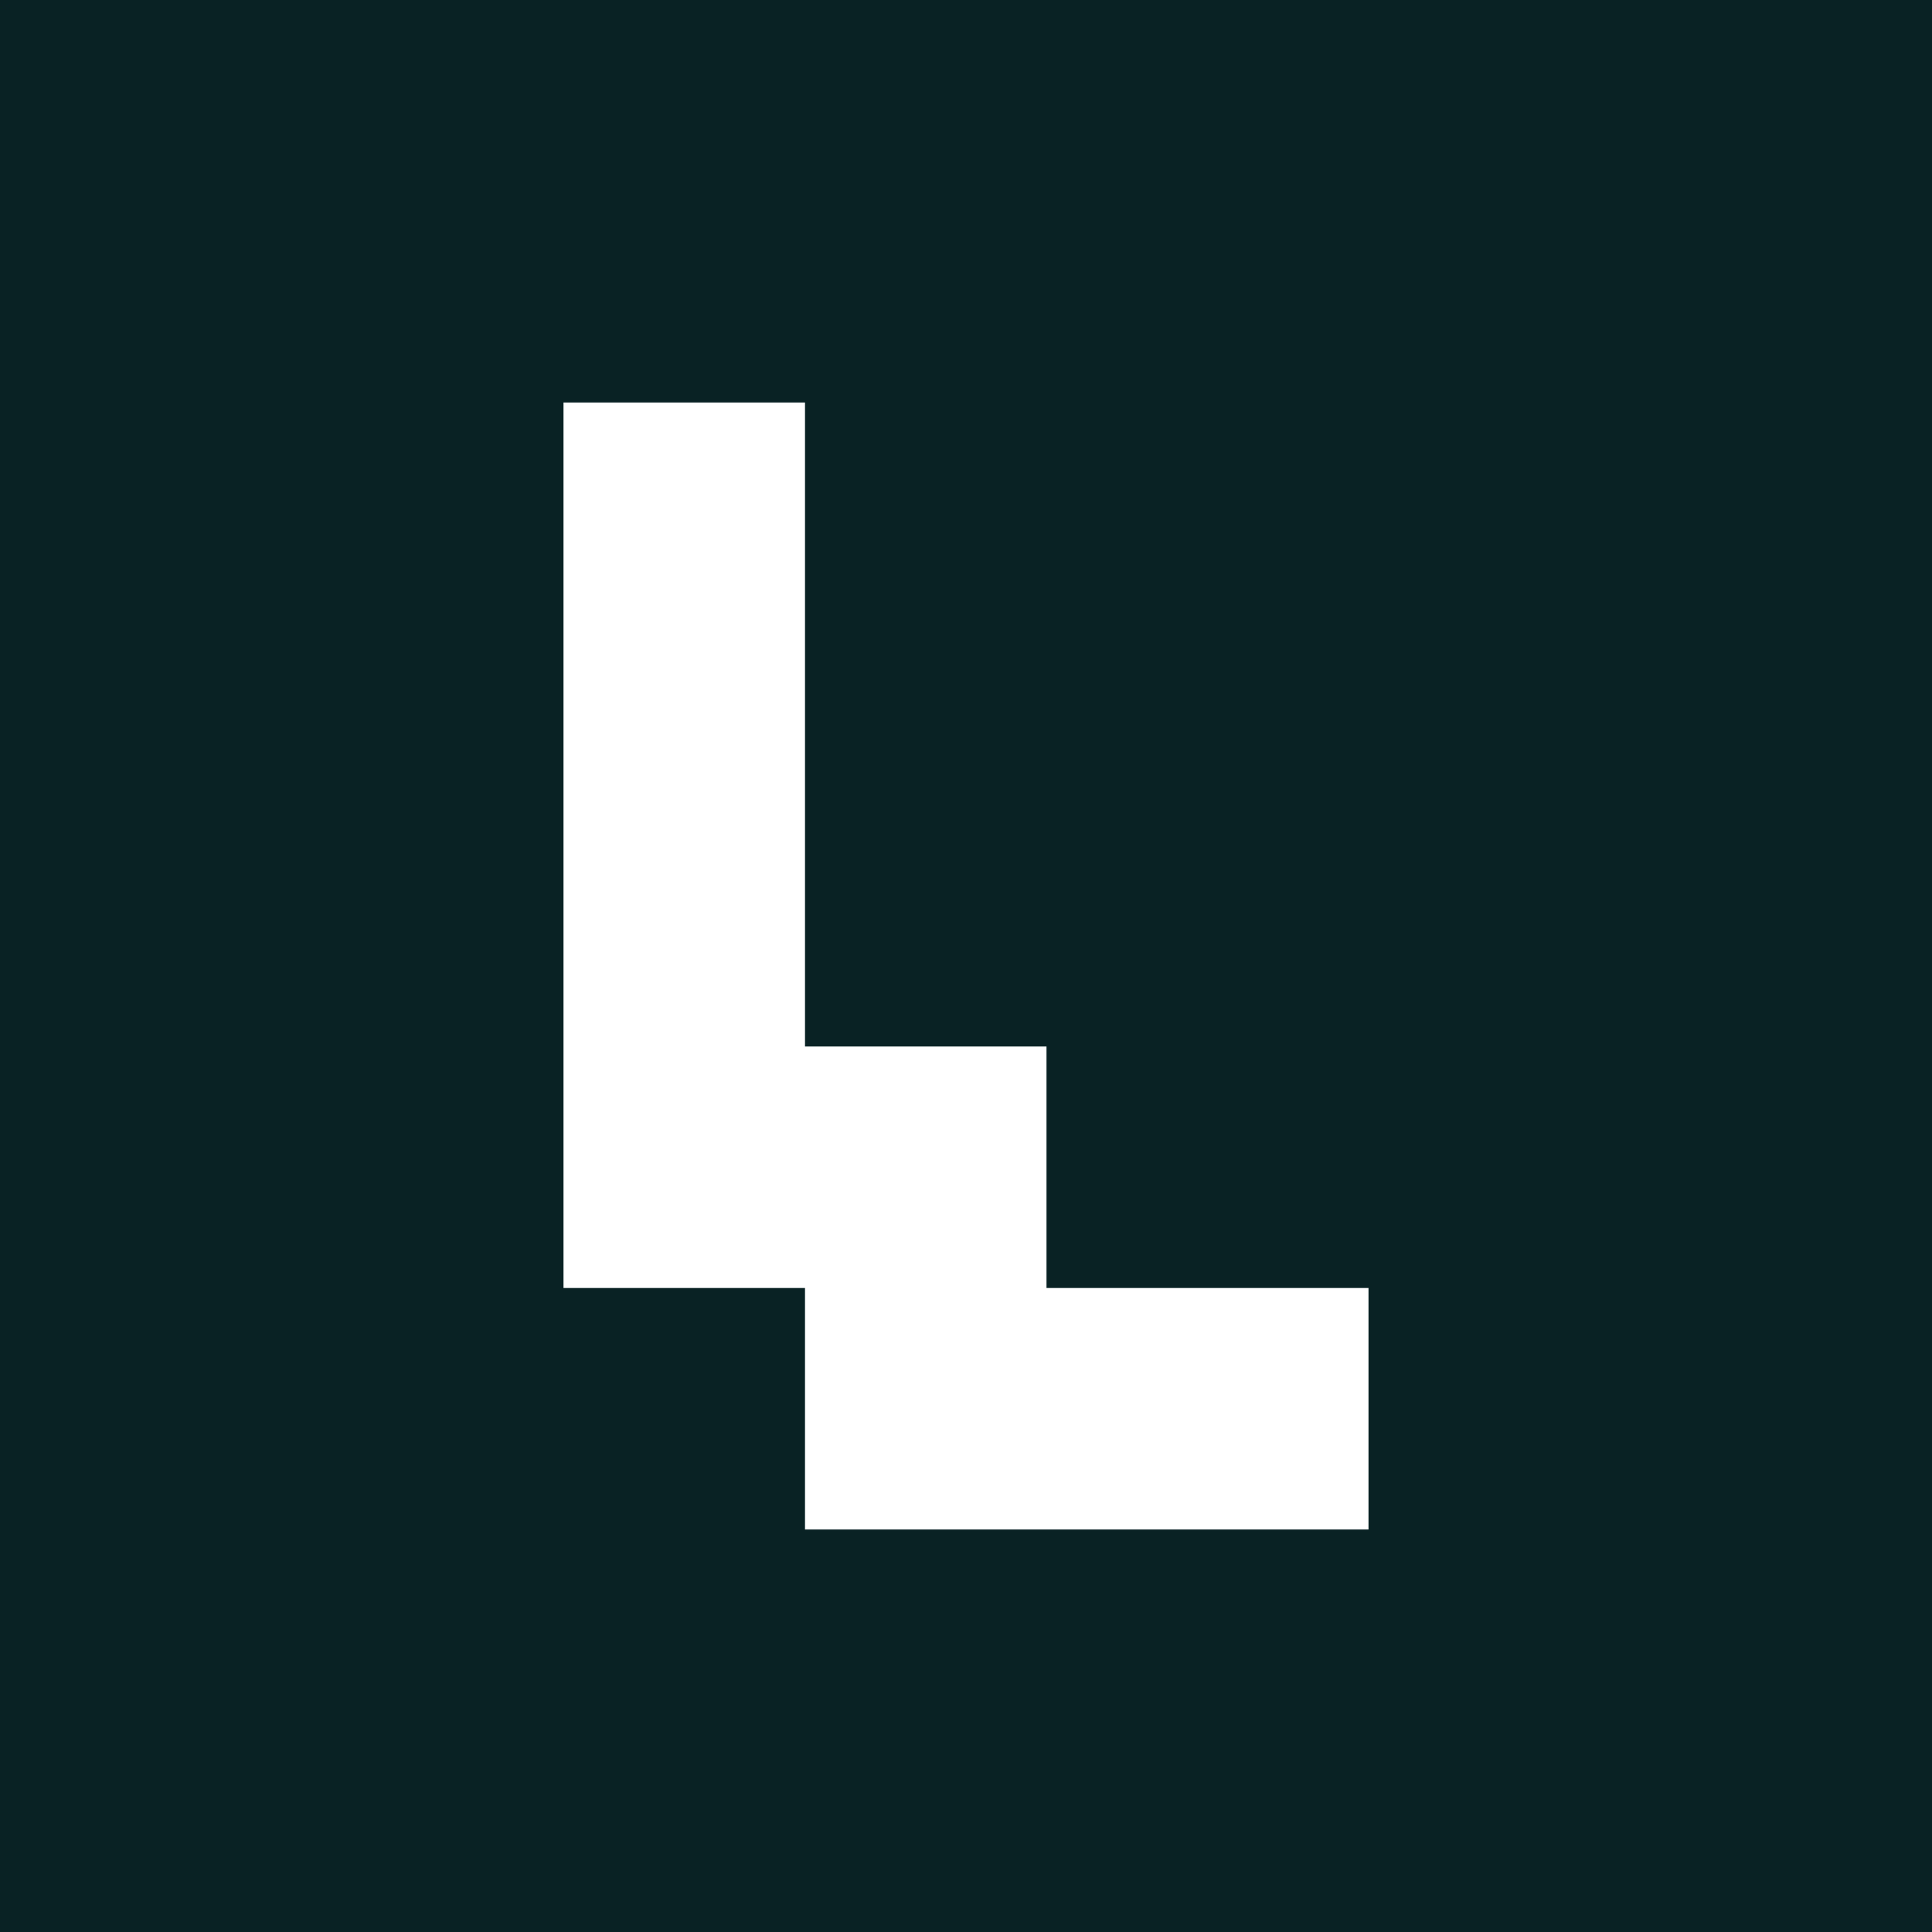
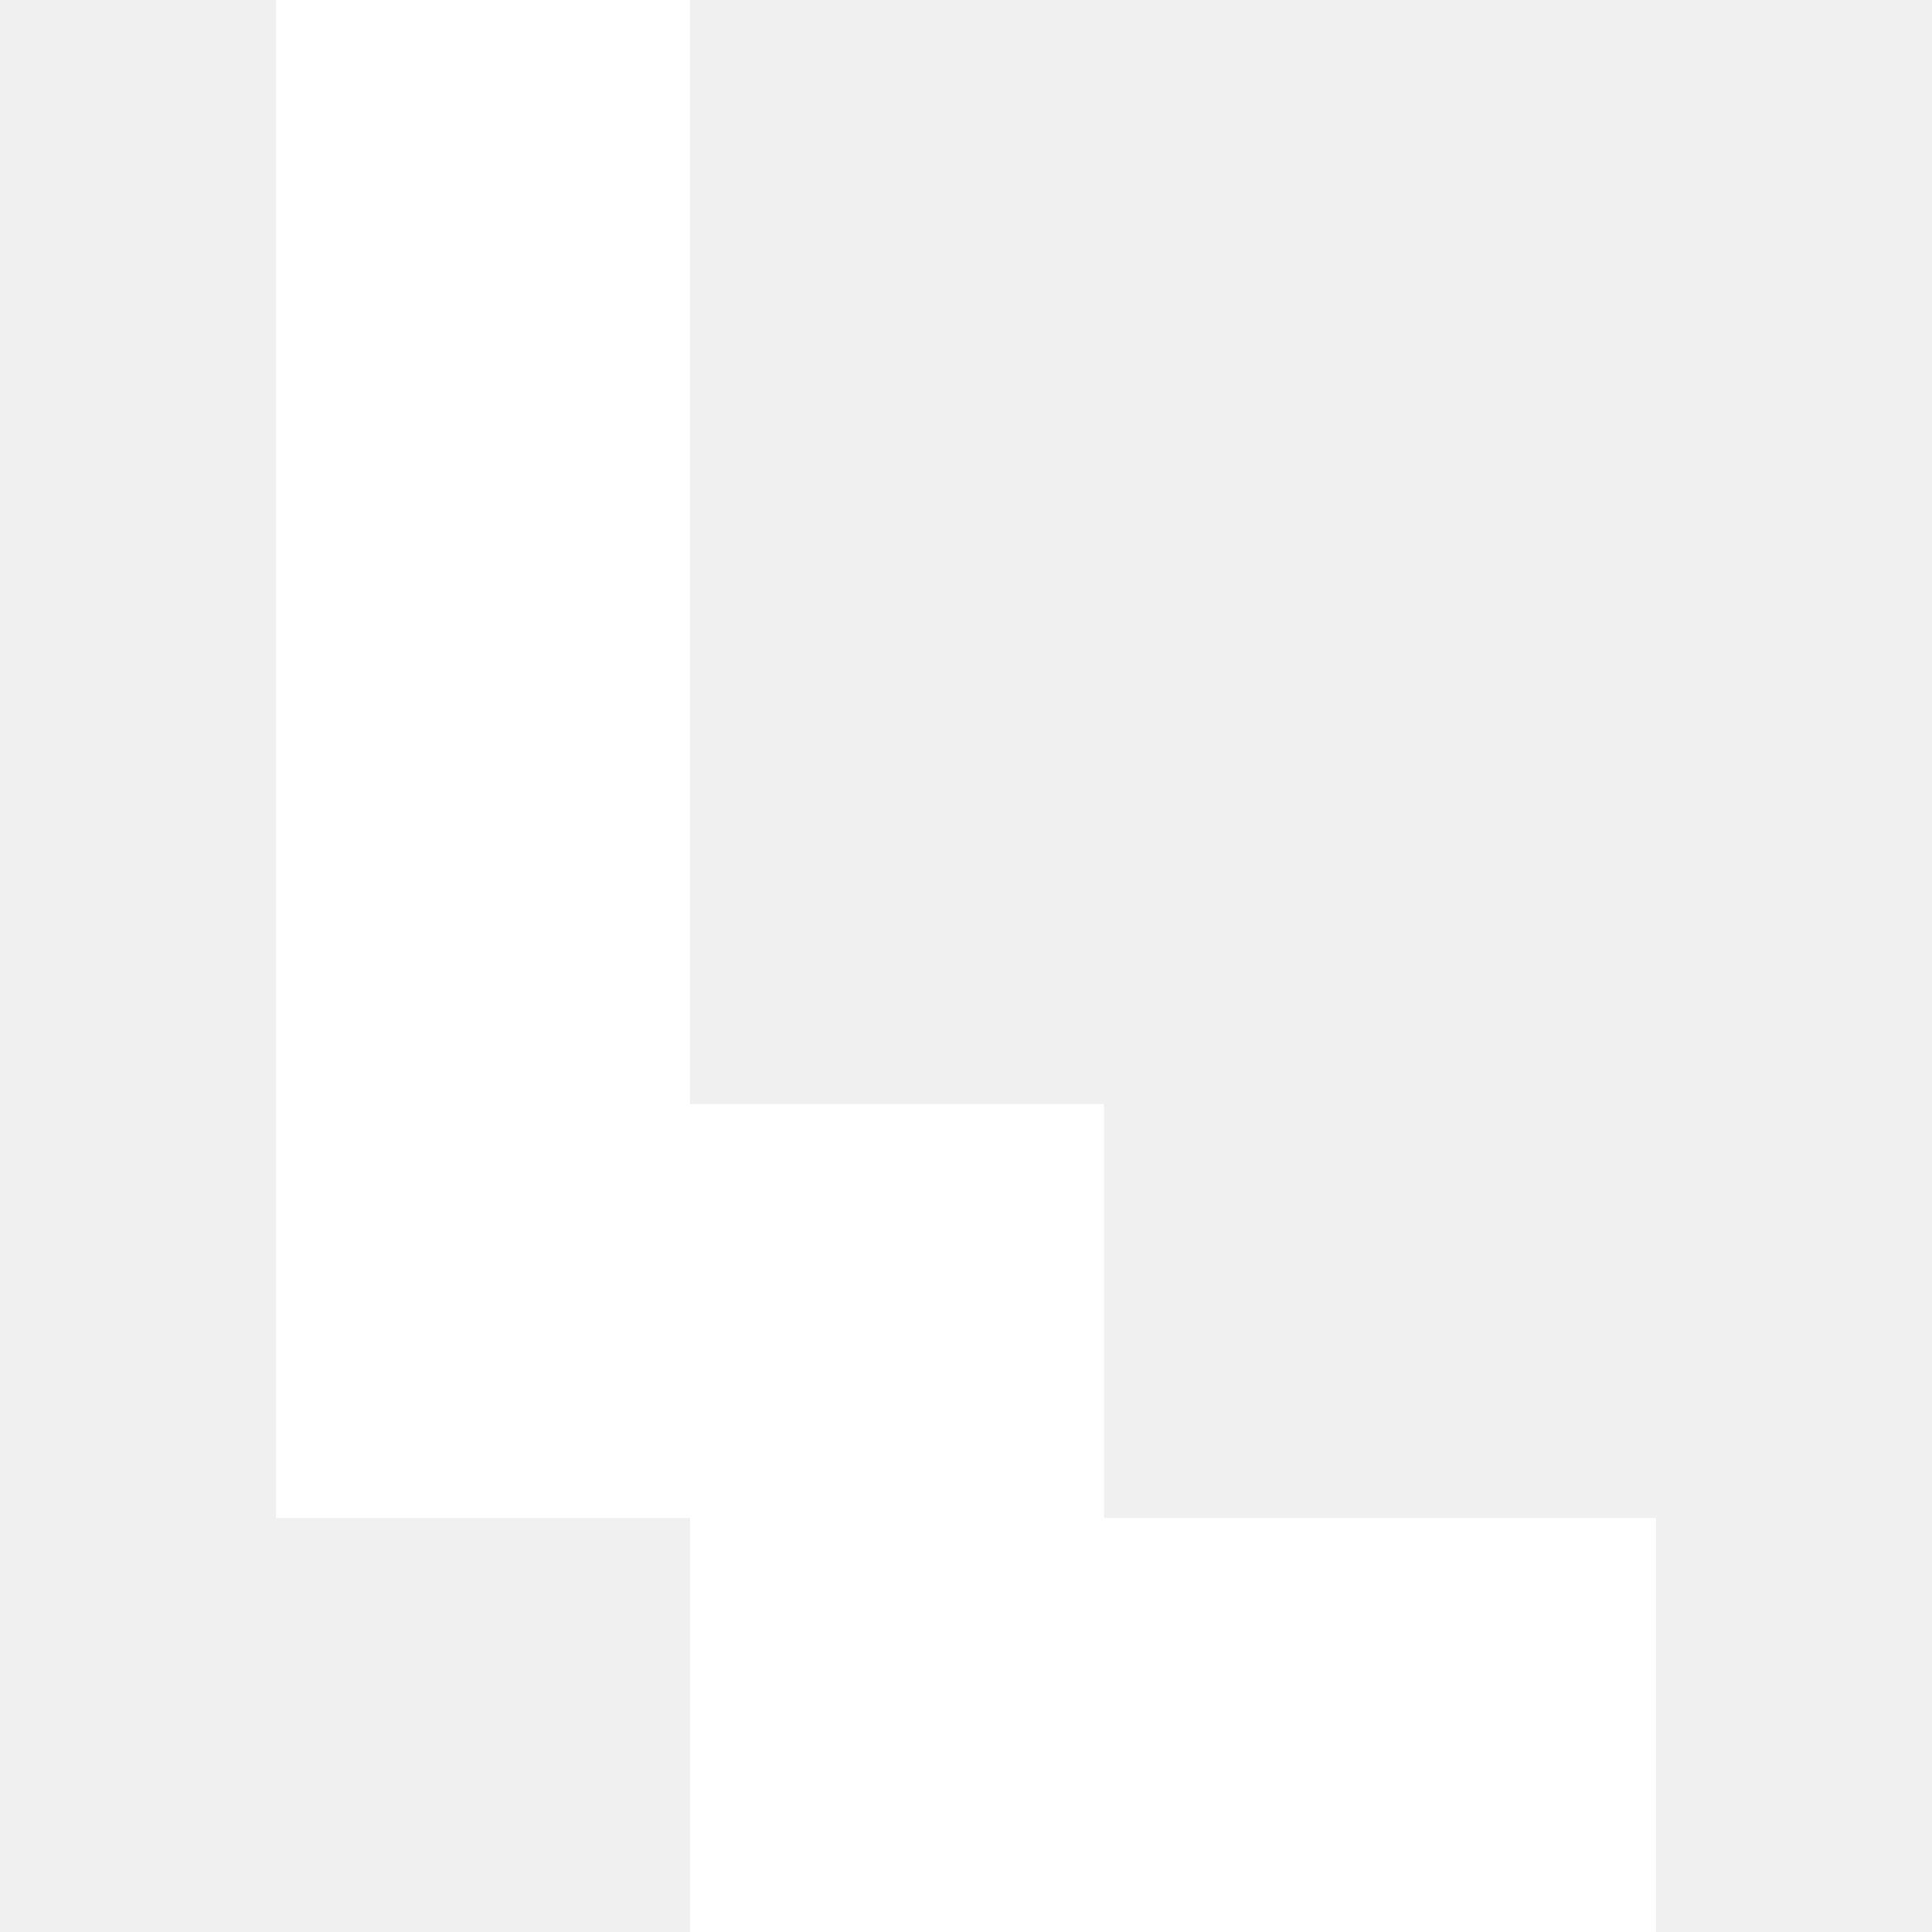
- <svg xmlns="http://www.w3.org/2000/svg" width="90" height="90" viewBox="0 0 90 90" fill="none">
-   <rect width="90" height="90" fill="#092224" />
-   <path fill="#fff" d="M48.75 60V48.75H37.5V18.75H26.25V60H37.5V71.25H63.75V60H48.75Z" />
+ <svg xmlns="http://www.w3.org/2000/svg" viewBox="0 0 90 90" fill="none">
+   <g transform="matrix(1.71429,0,0,1.71429,-32.1429,-32.1429)">
+     <path fill="white" d="M48.75,60L48.75,48.75L37.5,48.75L37.5,18.75L26.25,18.75L26.25,60L37.5,60L37.5,71.25L63.75,71.25L63.75,60L48.75,60Z" />
+   </g>
</svg>
